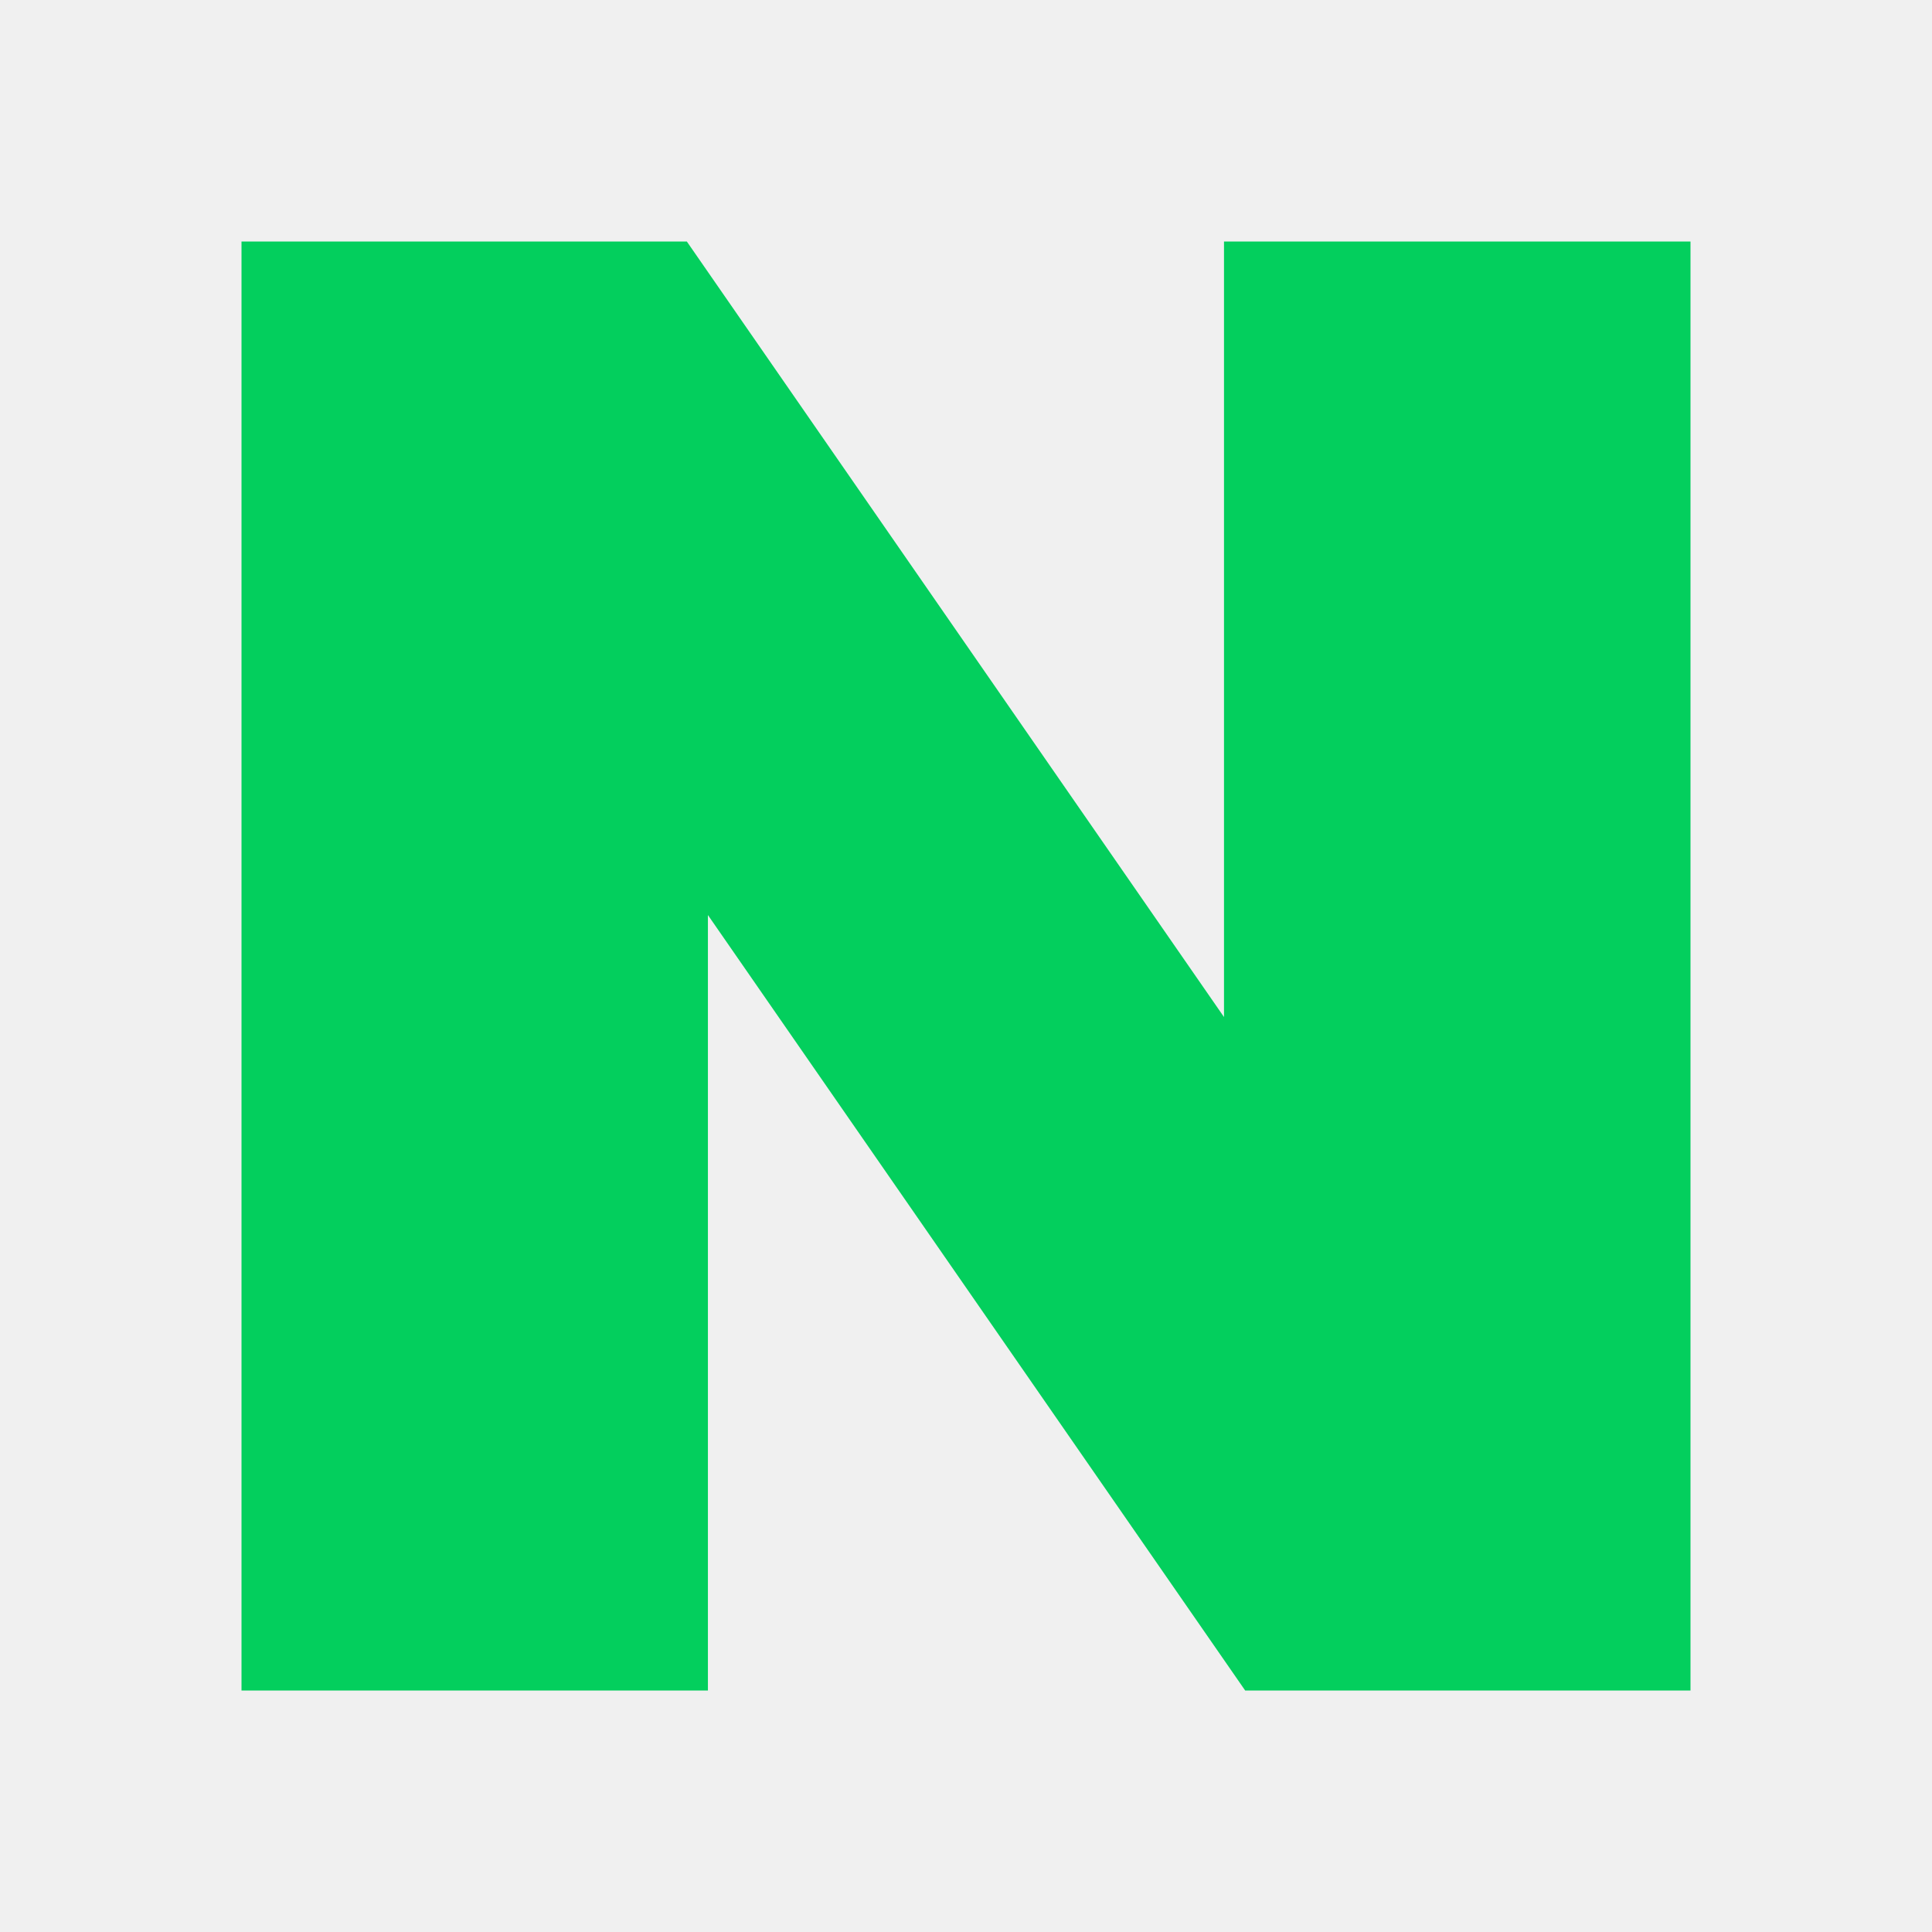
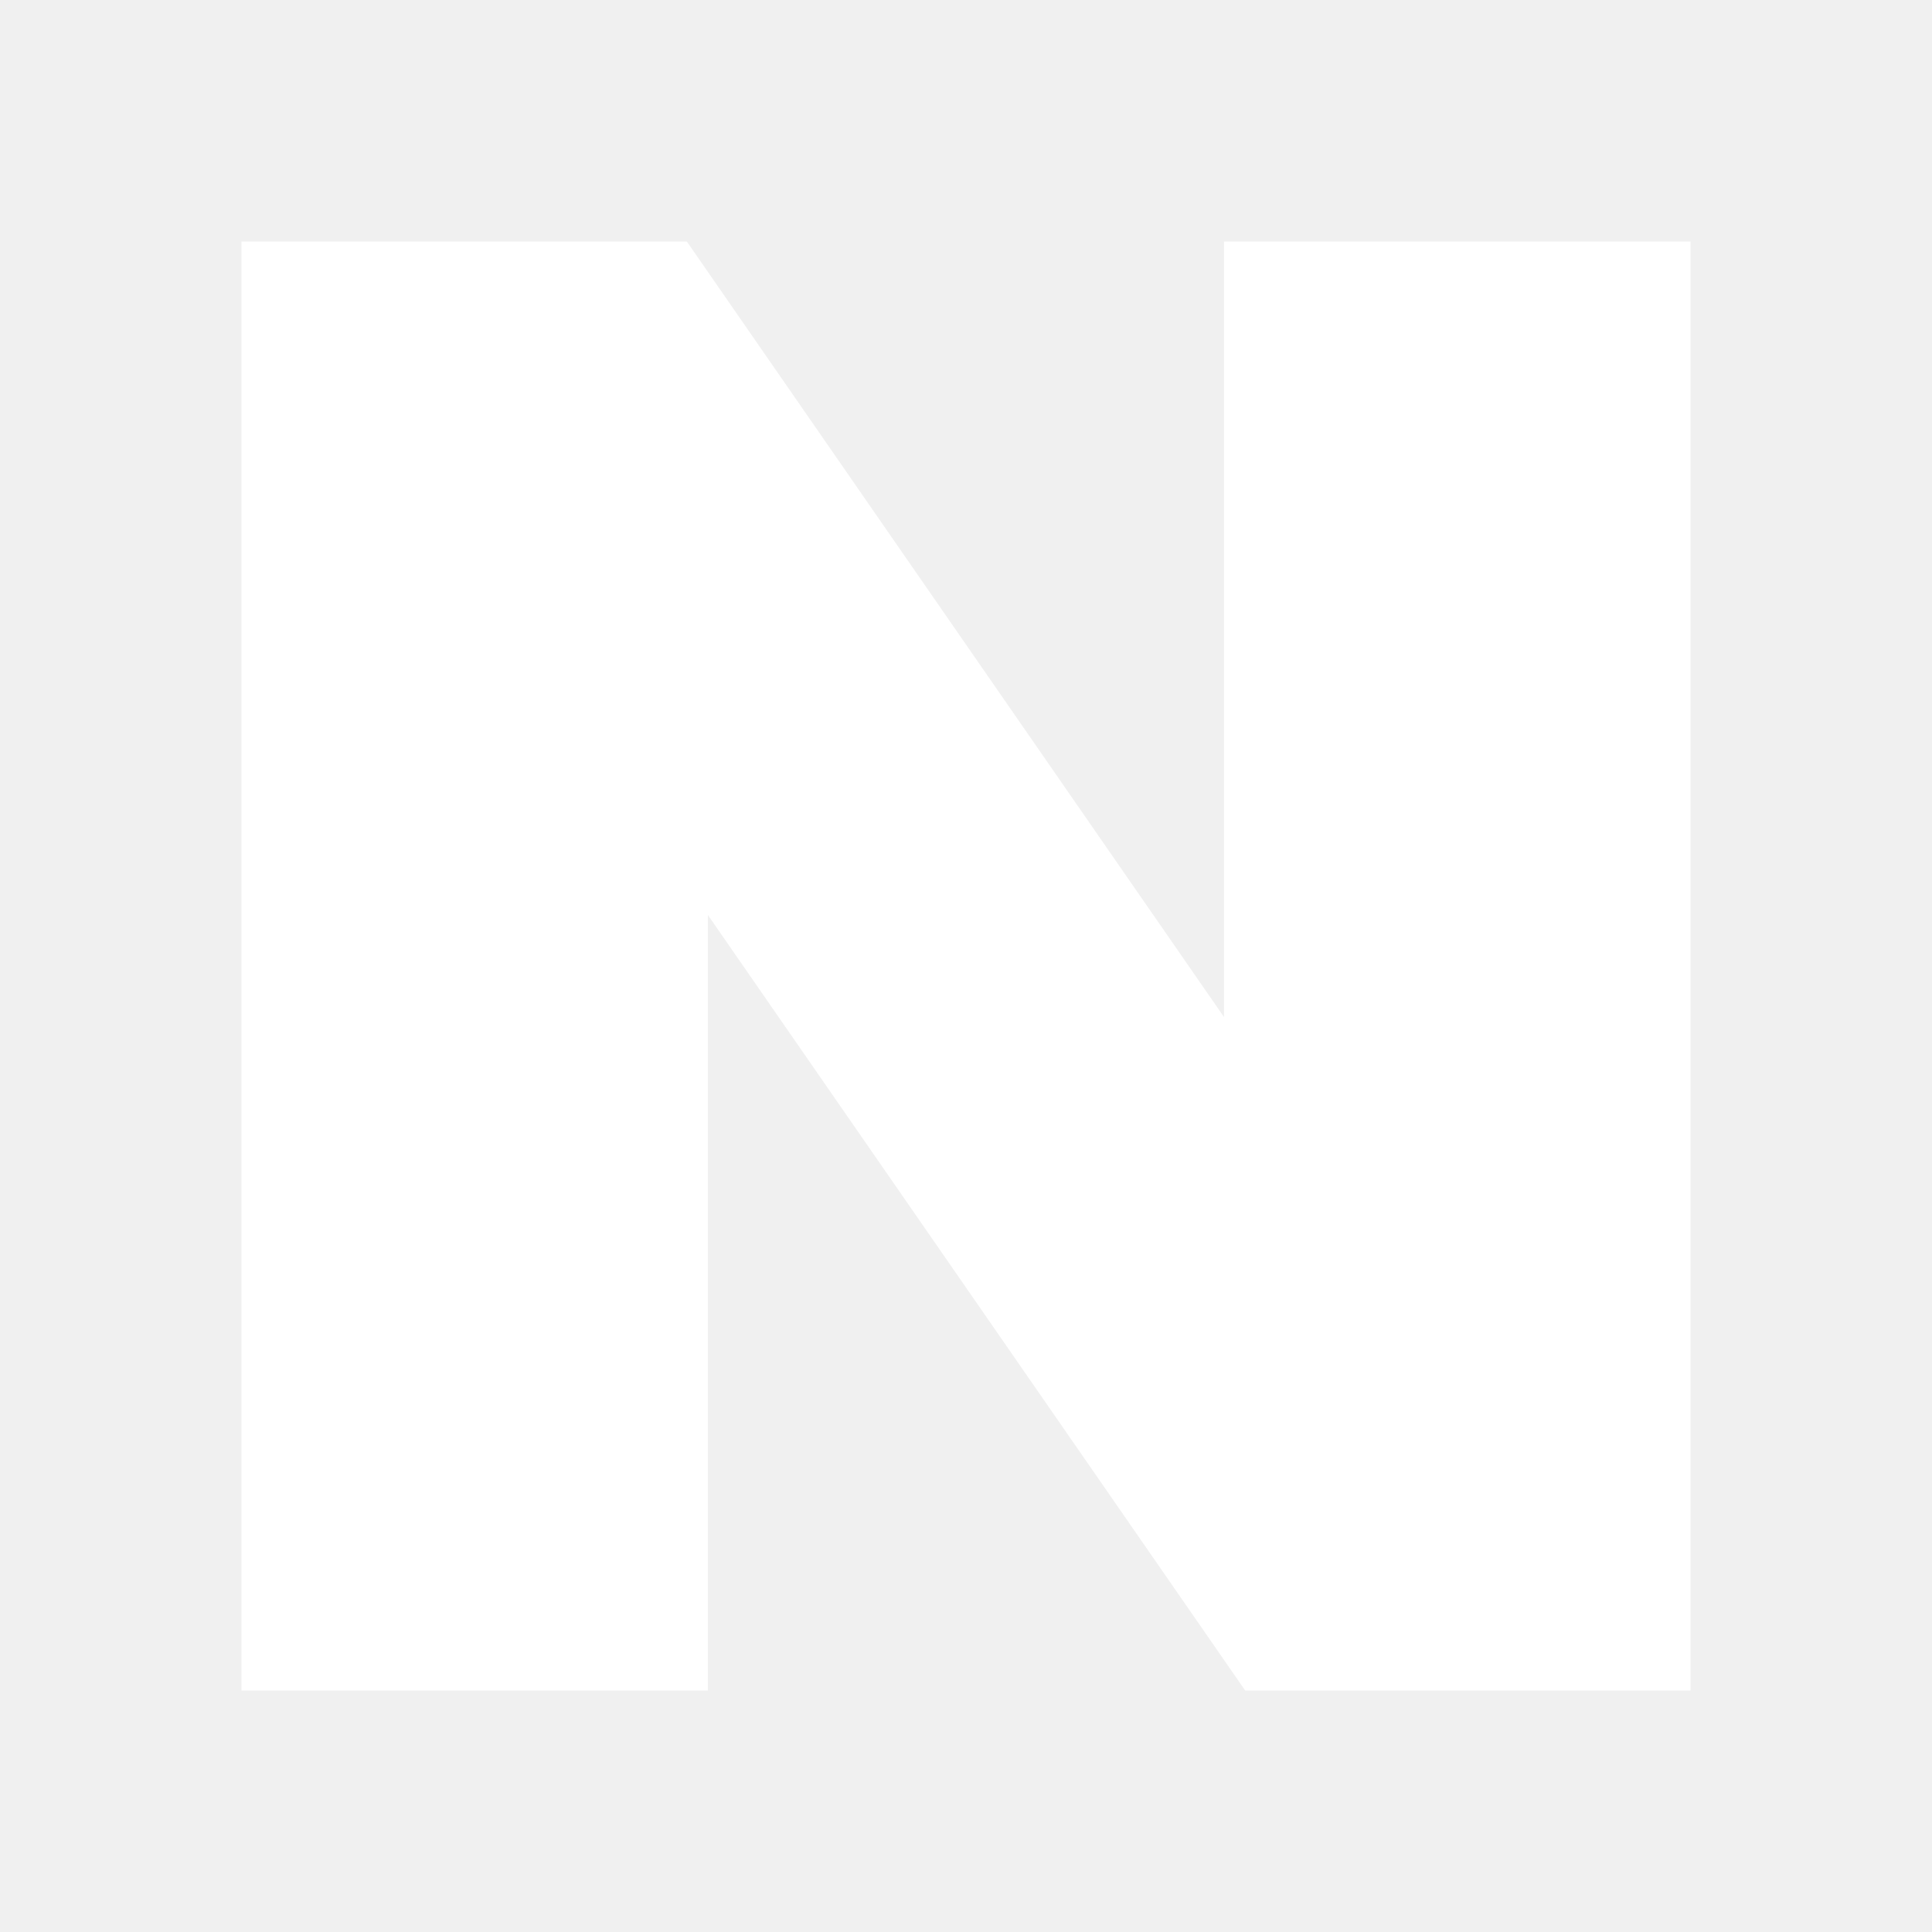
<svg xmlns="http://www.w3.org/2000/svg" width="24" height="24" viewBox="0 0 24 24" fill="none">
-   <path d="M15.205 12.634L8.532 3H3V21H8.794V11.367L15.468 21H21V3H15.205V12.634Z" fill="#03CF5D" />
+   <path d="M15.205 12.634L8.532 3H3V21H8.794V11.367L15.468 21H21V3H15.205V12.634Z" fill="white" />
</svg>
